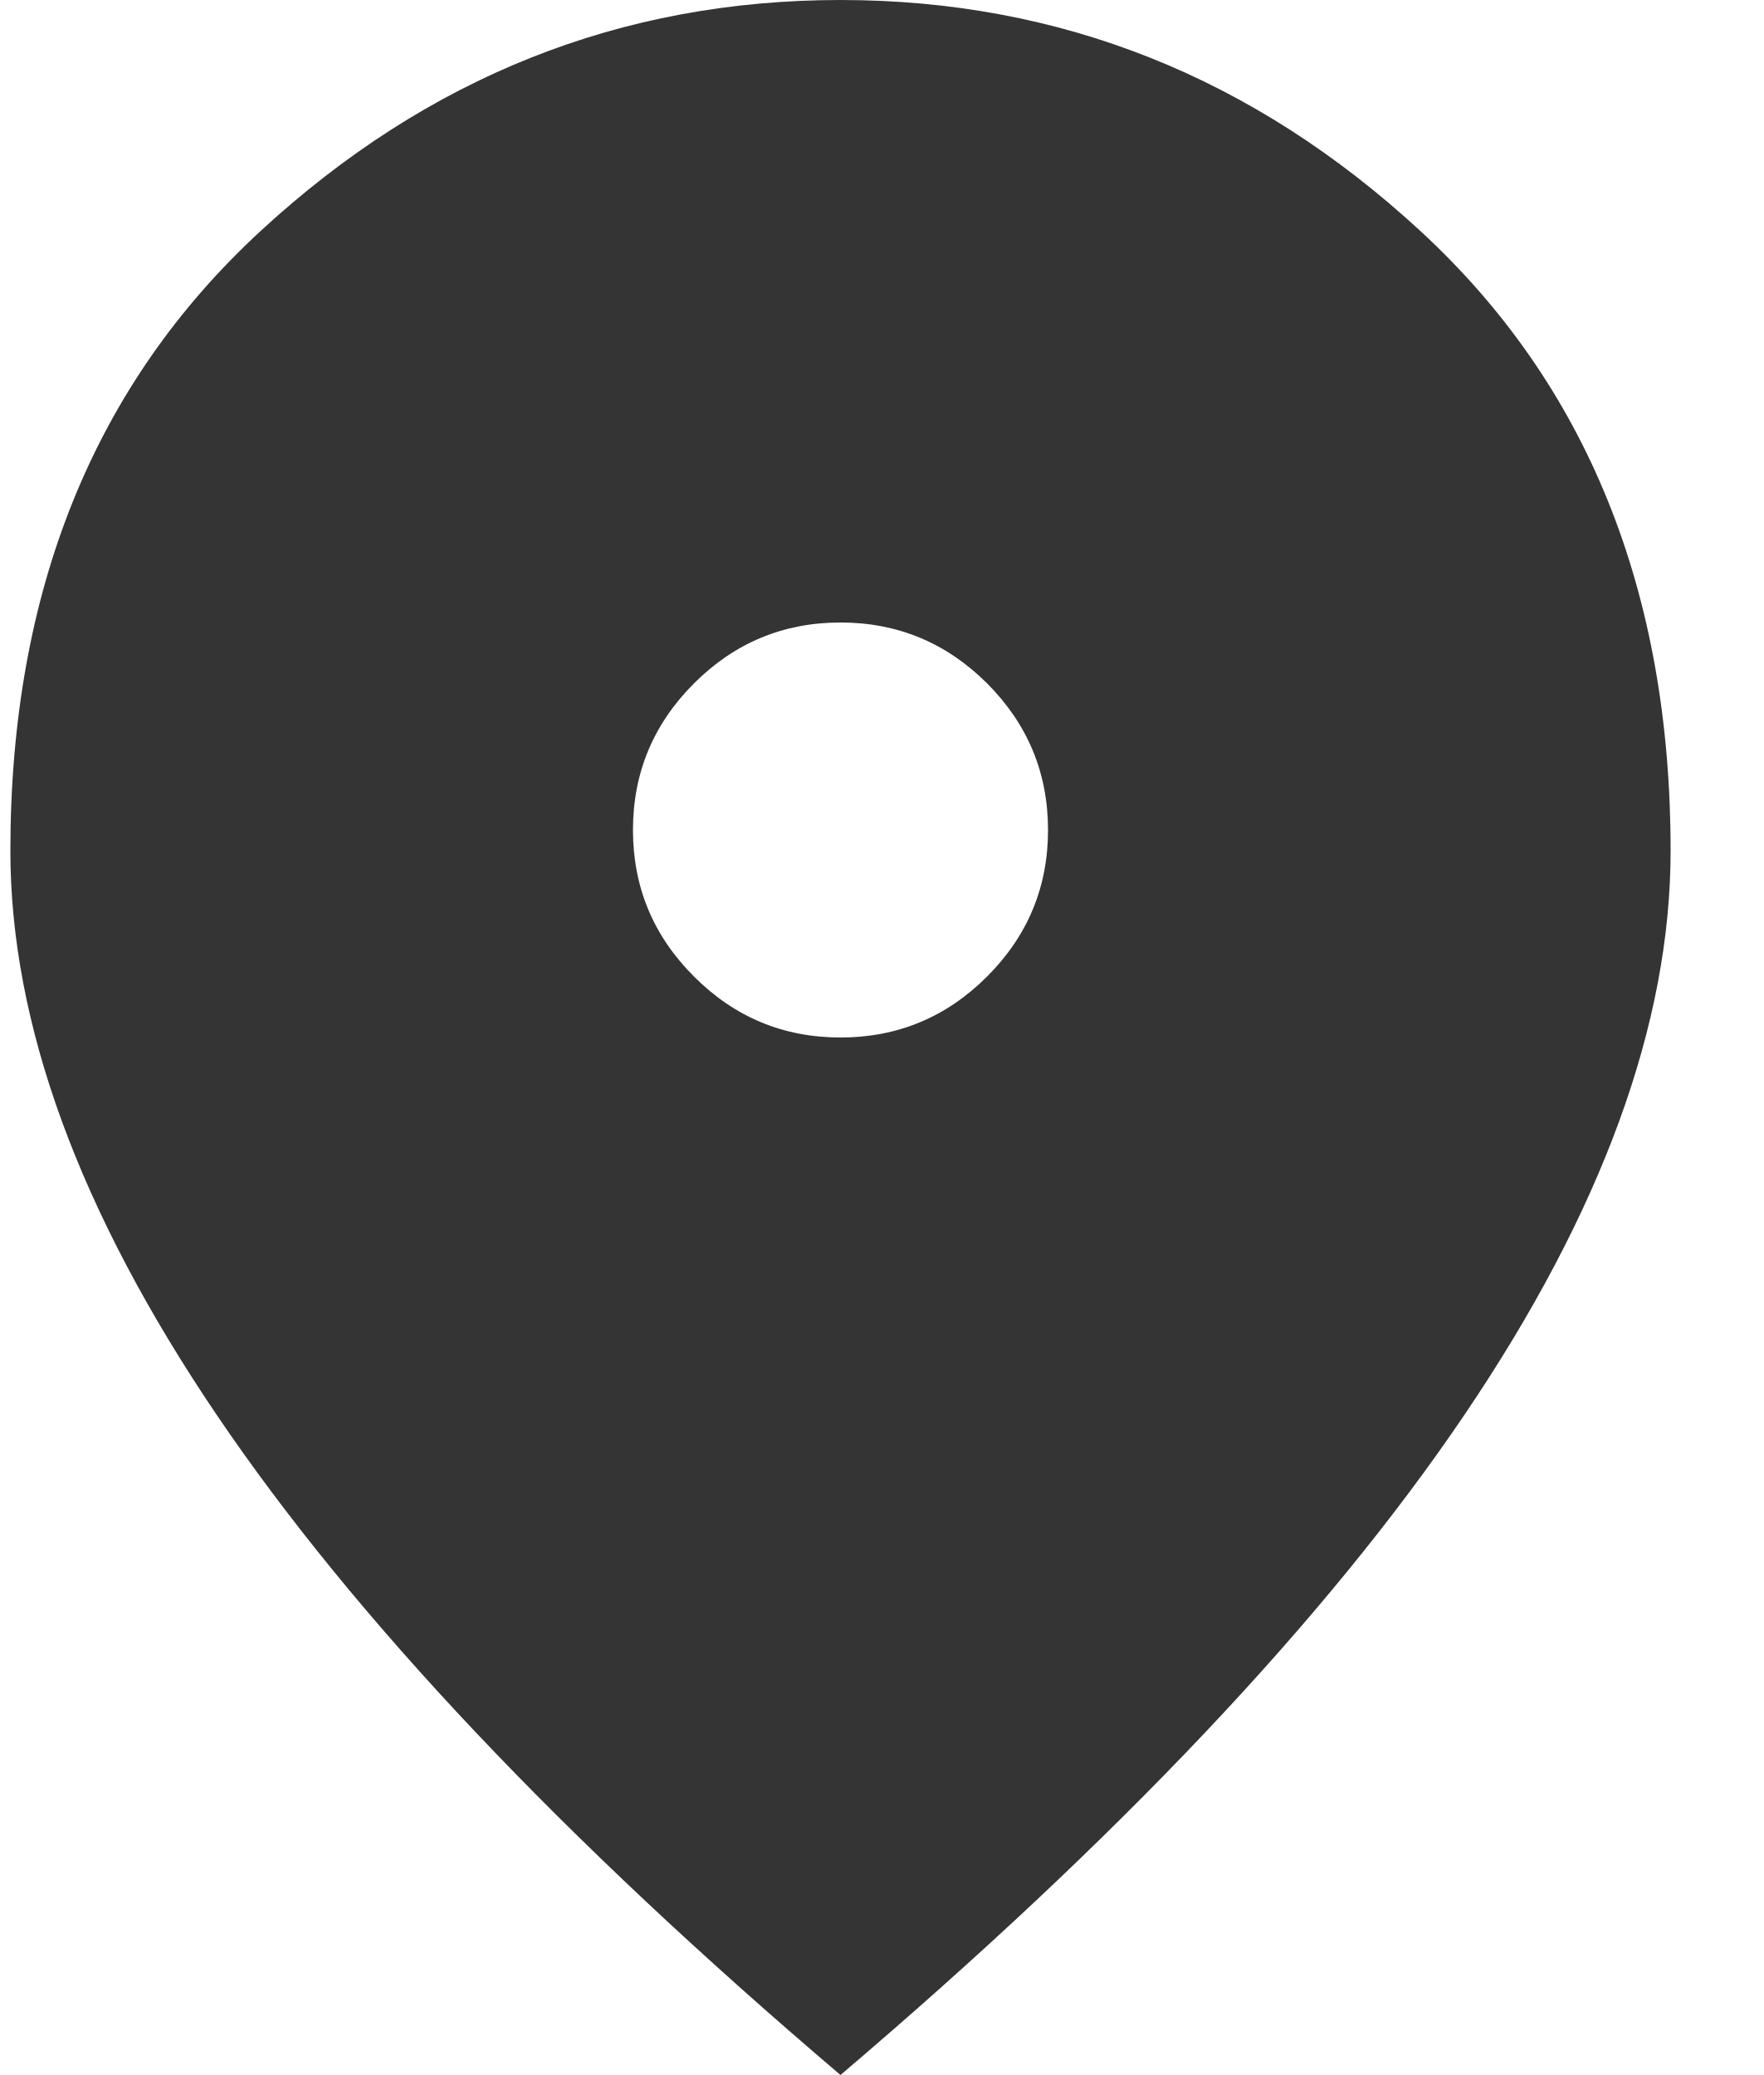
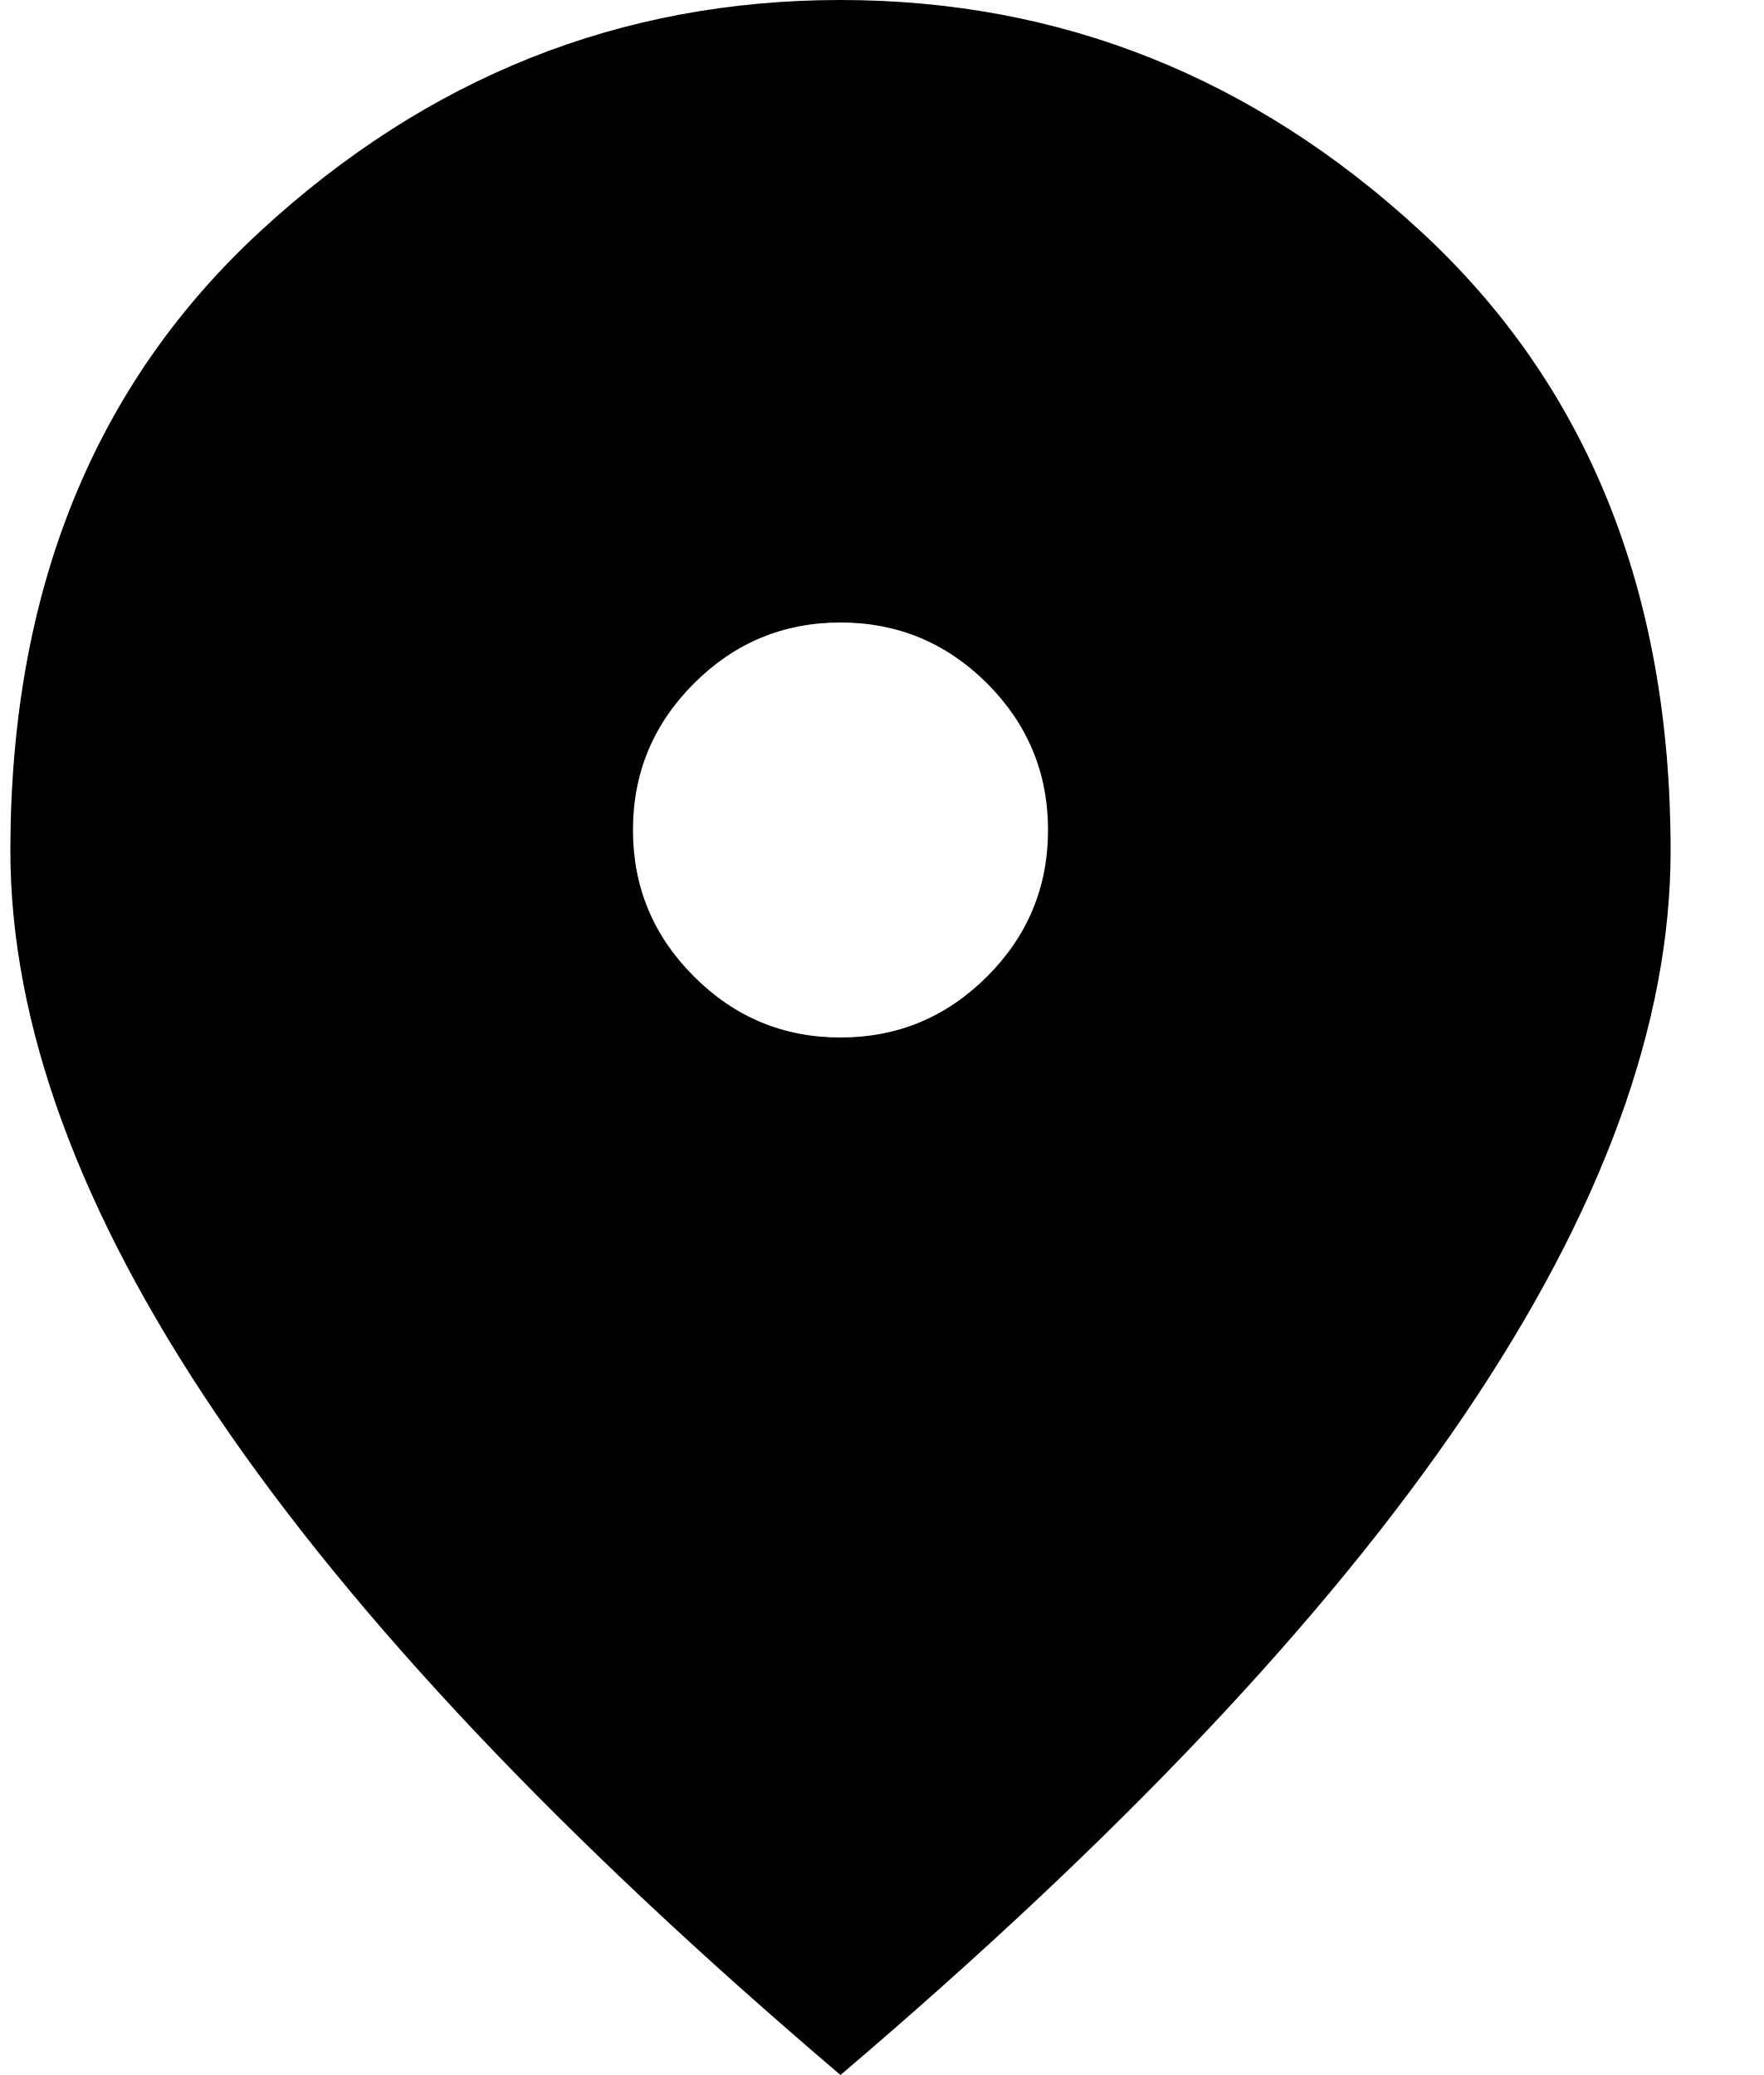
<svg xmlns="http://www.w3.org/2000/svg" width="17" height="20" viewBox="0 0 17 20">
-   <path d="M8.1 10C8.65 10 9.121 9.804 9.513 9.412C9.904 9.021 10.1 8.55 10.1 8C10.1 7.45 9.904 6.979 9.513 6.587C9.121 6.196 8.65 6 8.1 6C7.55 6 7.079 6.196 6.688 6.587C6.296 6.979 6.1 7.45 6.1 8C6.1 8.55 6.296 9.021 6.688 9.412C7.079 9.804 7.55 10 8.1 10ZM8.1 20C5.417 17.717 3.413 15.596 2.088 13.637C0.763 11.679 0.1 9.867 0.1 8.2C0.1 5.7 0.904 3.708 2.513 2.225C4.121 0.742 5.983 0 8.1 0C10.217 0 12.079 0.742 13.687 2.225C15.296 3.708 16.1 5.7 16.1 8.2C16.1 9.867 15.438 11.679 14.113 13.637C12.788 15.596 10.783 17.717 8.1 20Z" fill="#343434" />
+   <path d="M8.1 10C8.65 10 9.121 9.804 9.513 9.412C9.904 9.021 10.1 8.55 10.1 8C10.1 7.45 9.904 6.979 9.513 6.587C9.121 6.196 8.65 6 8.1 6C7.55 6 7.079 6.196 6.688 6.587C6.296 6.979 6.1 7.45 6.1 8C6.1 8.55 6.296 9.021 6.688 9.412C7.079 9.804 7.55 10 8.1 10ZM8.1 20C5.417 17.717 3.413 15.596 2.088 13.637C0.763 11.679 0.1 9.867 0.1 8.2C0.1 5.7 0.904 3.708 2.513 2.225C4.121 0.742 5.983 0 8.1 0C10.217 0 12.079 0.742 13.687 2.225C15.296 3.708 16.1 5.7 16.1 8.2C16.1 9.867 15.438 11.679 14.113 13.637C12.788 15.596 10.783 17.717 8.1 20Z" />
</svg>
